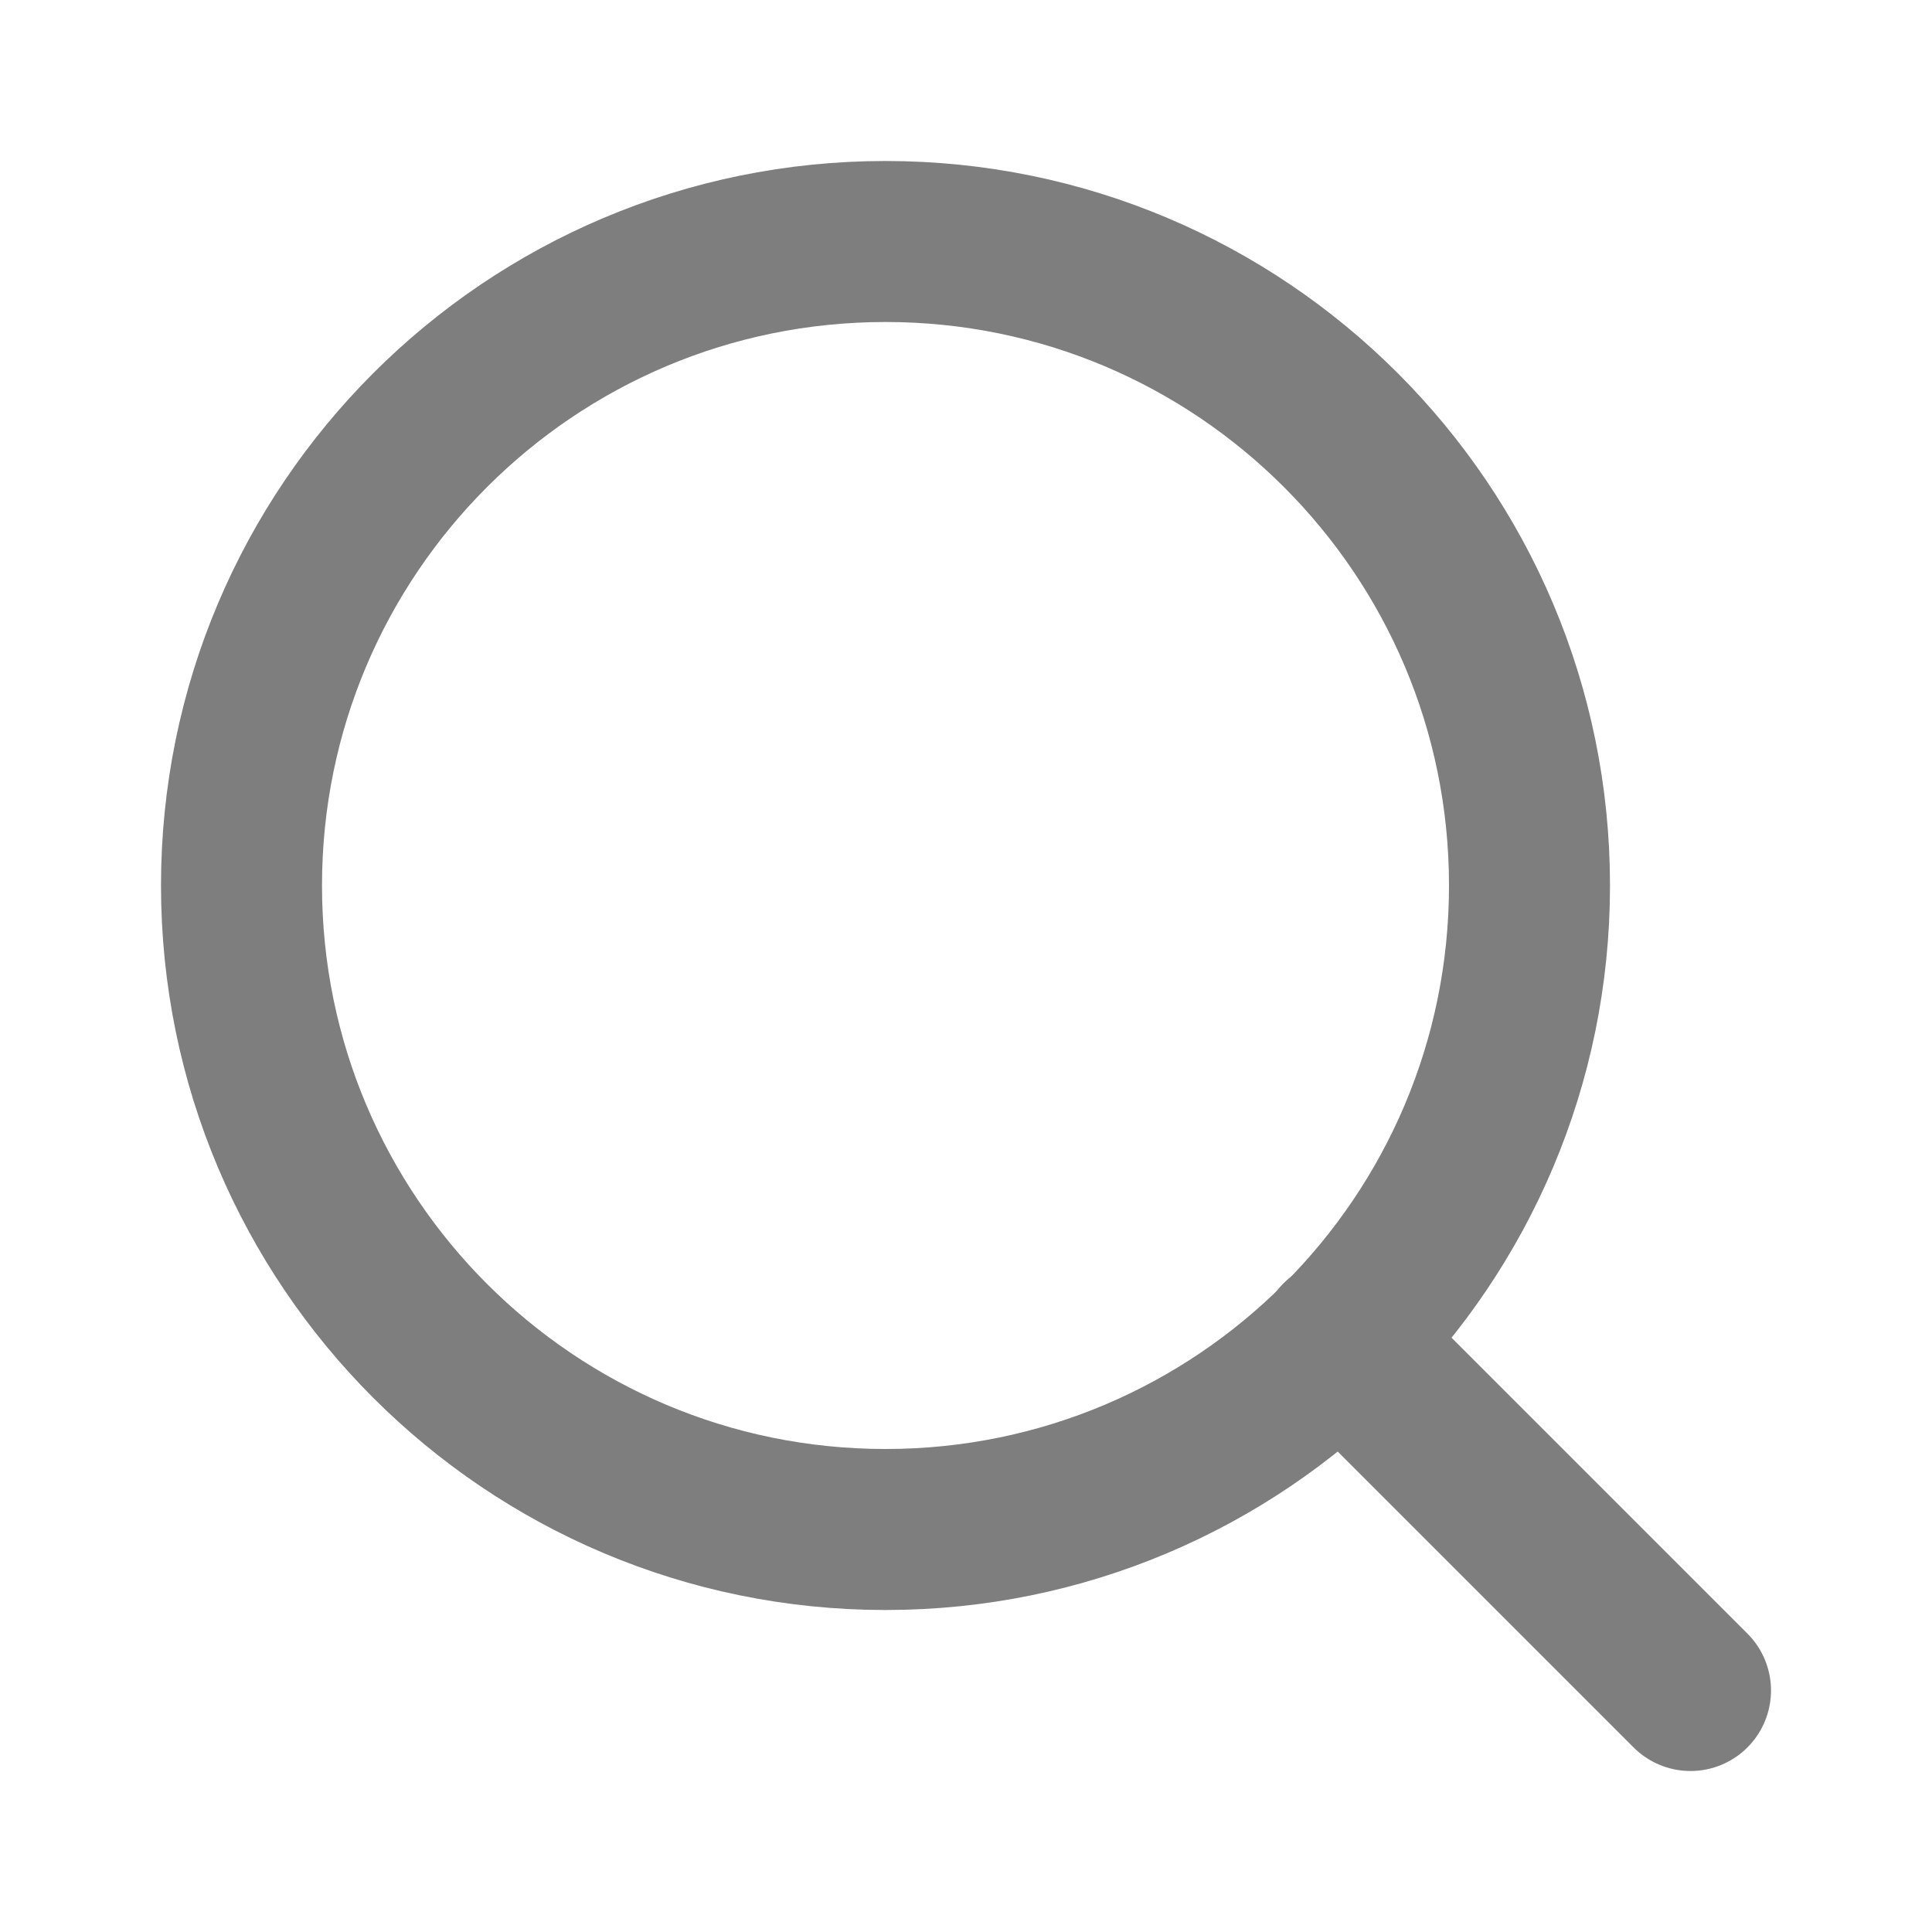
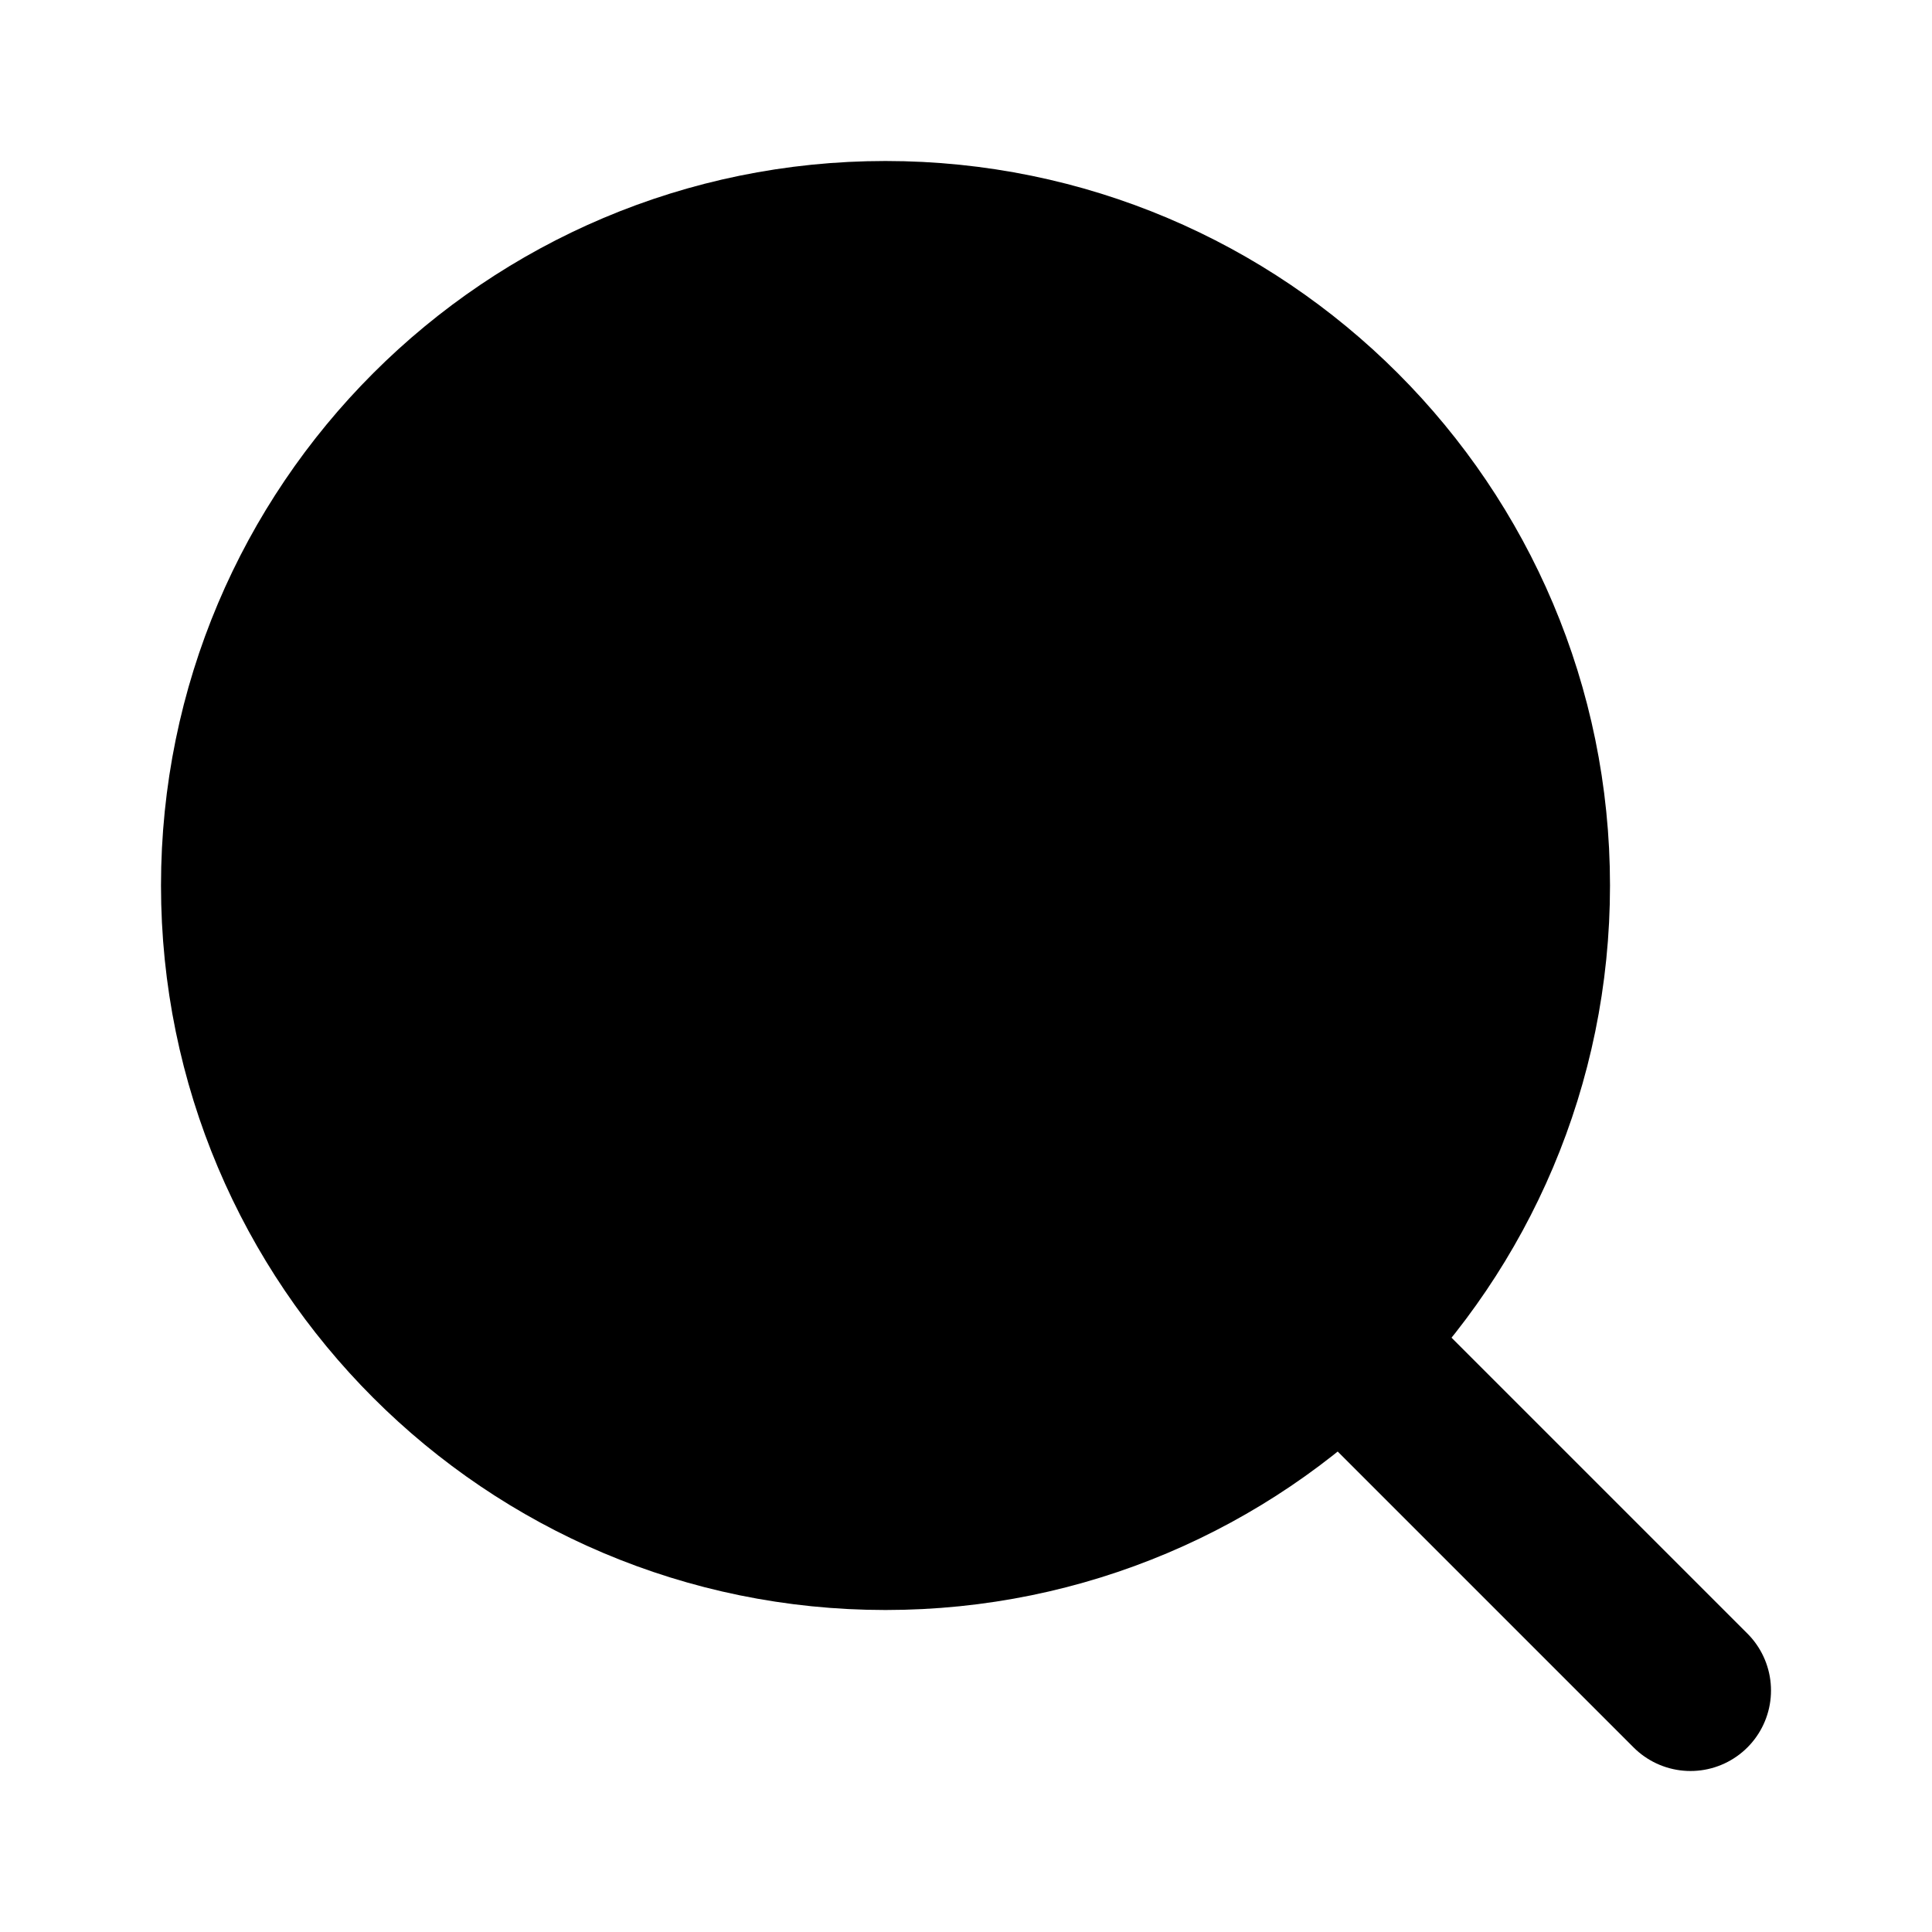
- <svg xmlns="http://www.w3.org/2000/svg" width="24" height="24" viewBox="0 0 24 24" fill="none">
-   <path d="M11 19C15.418 19 19 15.418 19 11C19 6.582 15.418 3 11 3C6.582 3 3 6.582 3 11C3 15.418 6.582 19 11 19Z" stroke="#7E7E7E" stroke-width="2" stroke-linecap="round" stroke-linejoin="round" />
-   <path d="M21 21L16.65 16.65" stroke="#7E7E7E" stroke-width="2" stroke-linecap="round" stroke-linejoin="round" />
+ <svg xmlns="http://www.w3.org/2000/svg" width="24" height="24" viewBox="0 0 24 24" fill="currentColor">
+   <path d="M11 19C15.418 19 19 15.418 19 11C19 6.582 15.418 3 11 3C6.582 3 3 6.582 3 11C3 15.418 6.582 19 11 19Z" stroke="currentColor" stroke-width="2" stroke-linecap="round" stroke-linejoin="round" />
+   <path d="M21 21L16.65 16.65" stroke="currentColor" stroke-width="2" stroke-linecap="round" stroke-linejoin="round" />
</svg>
